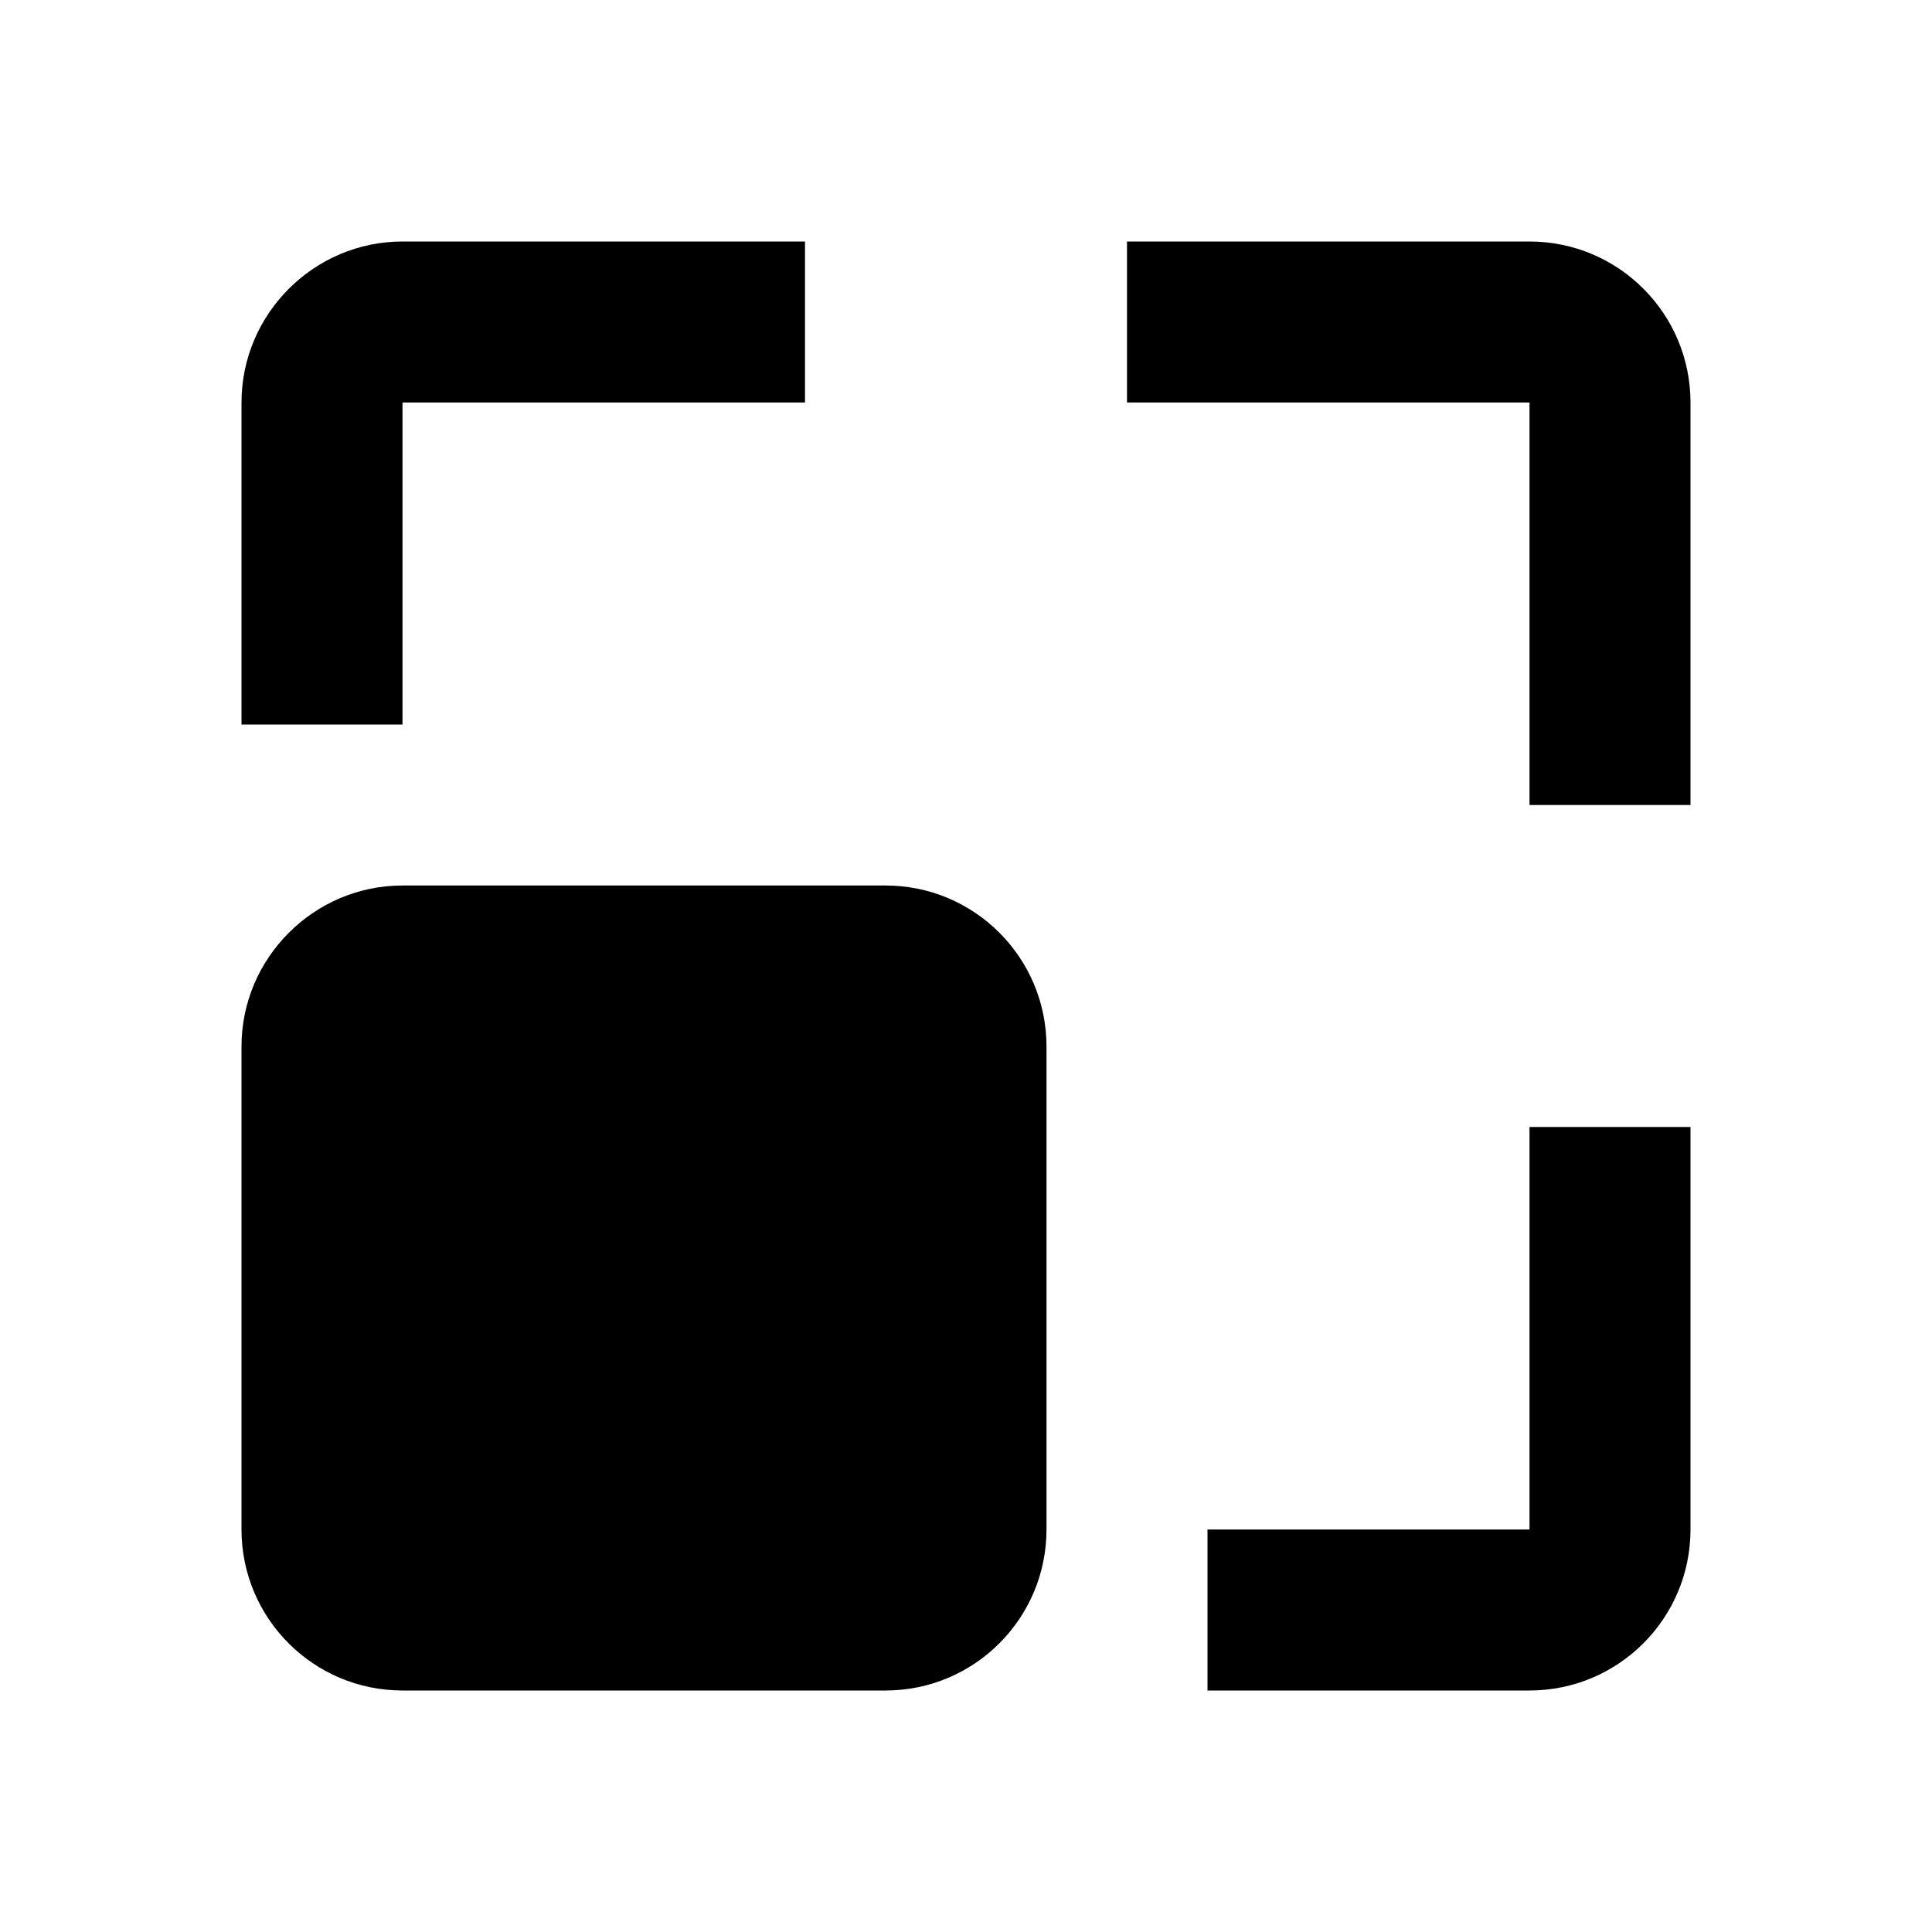
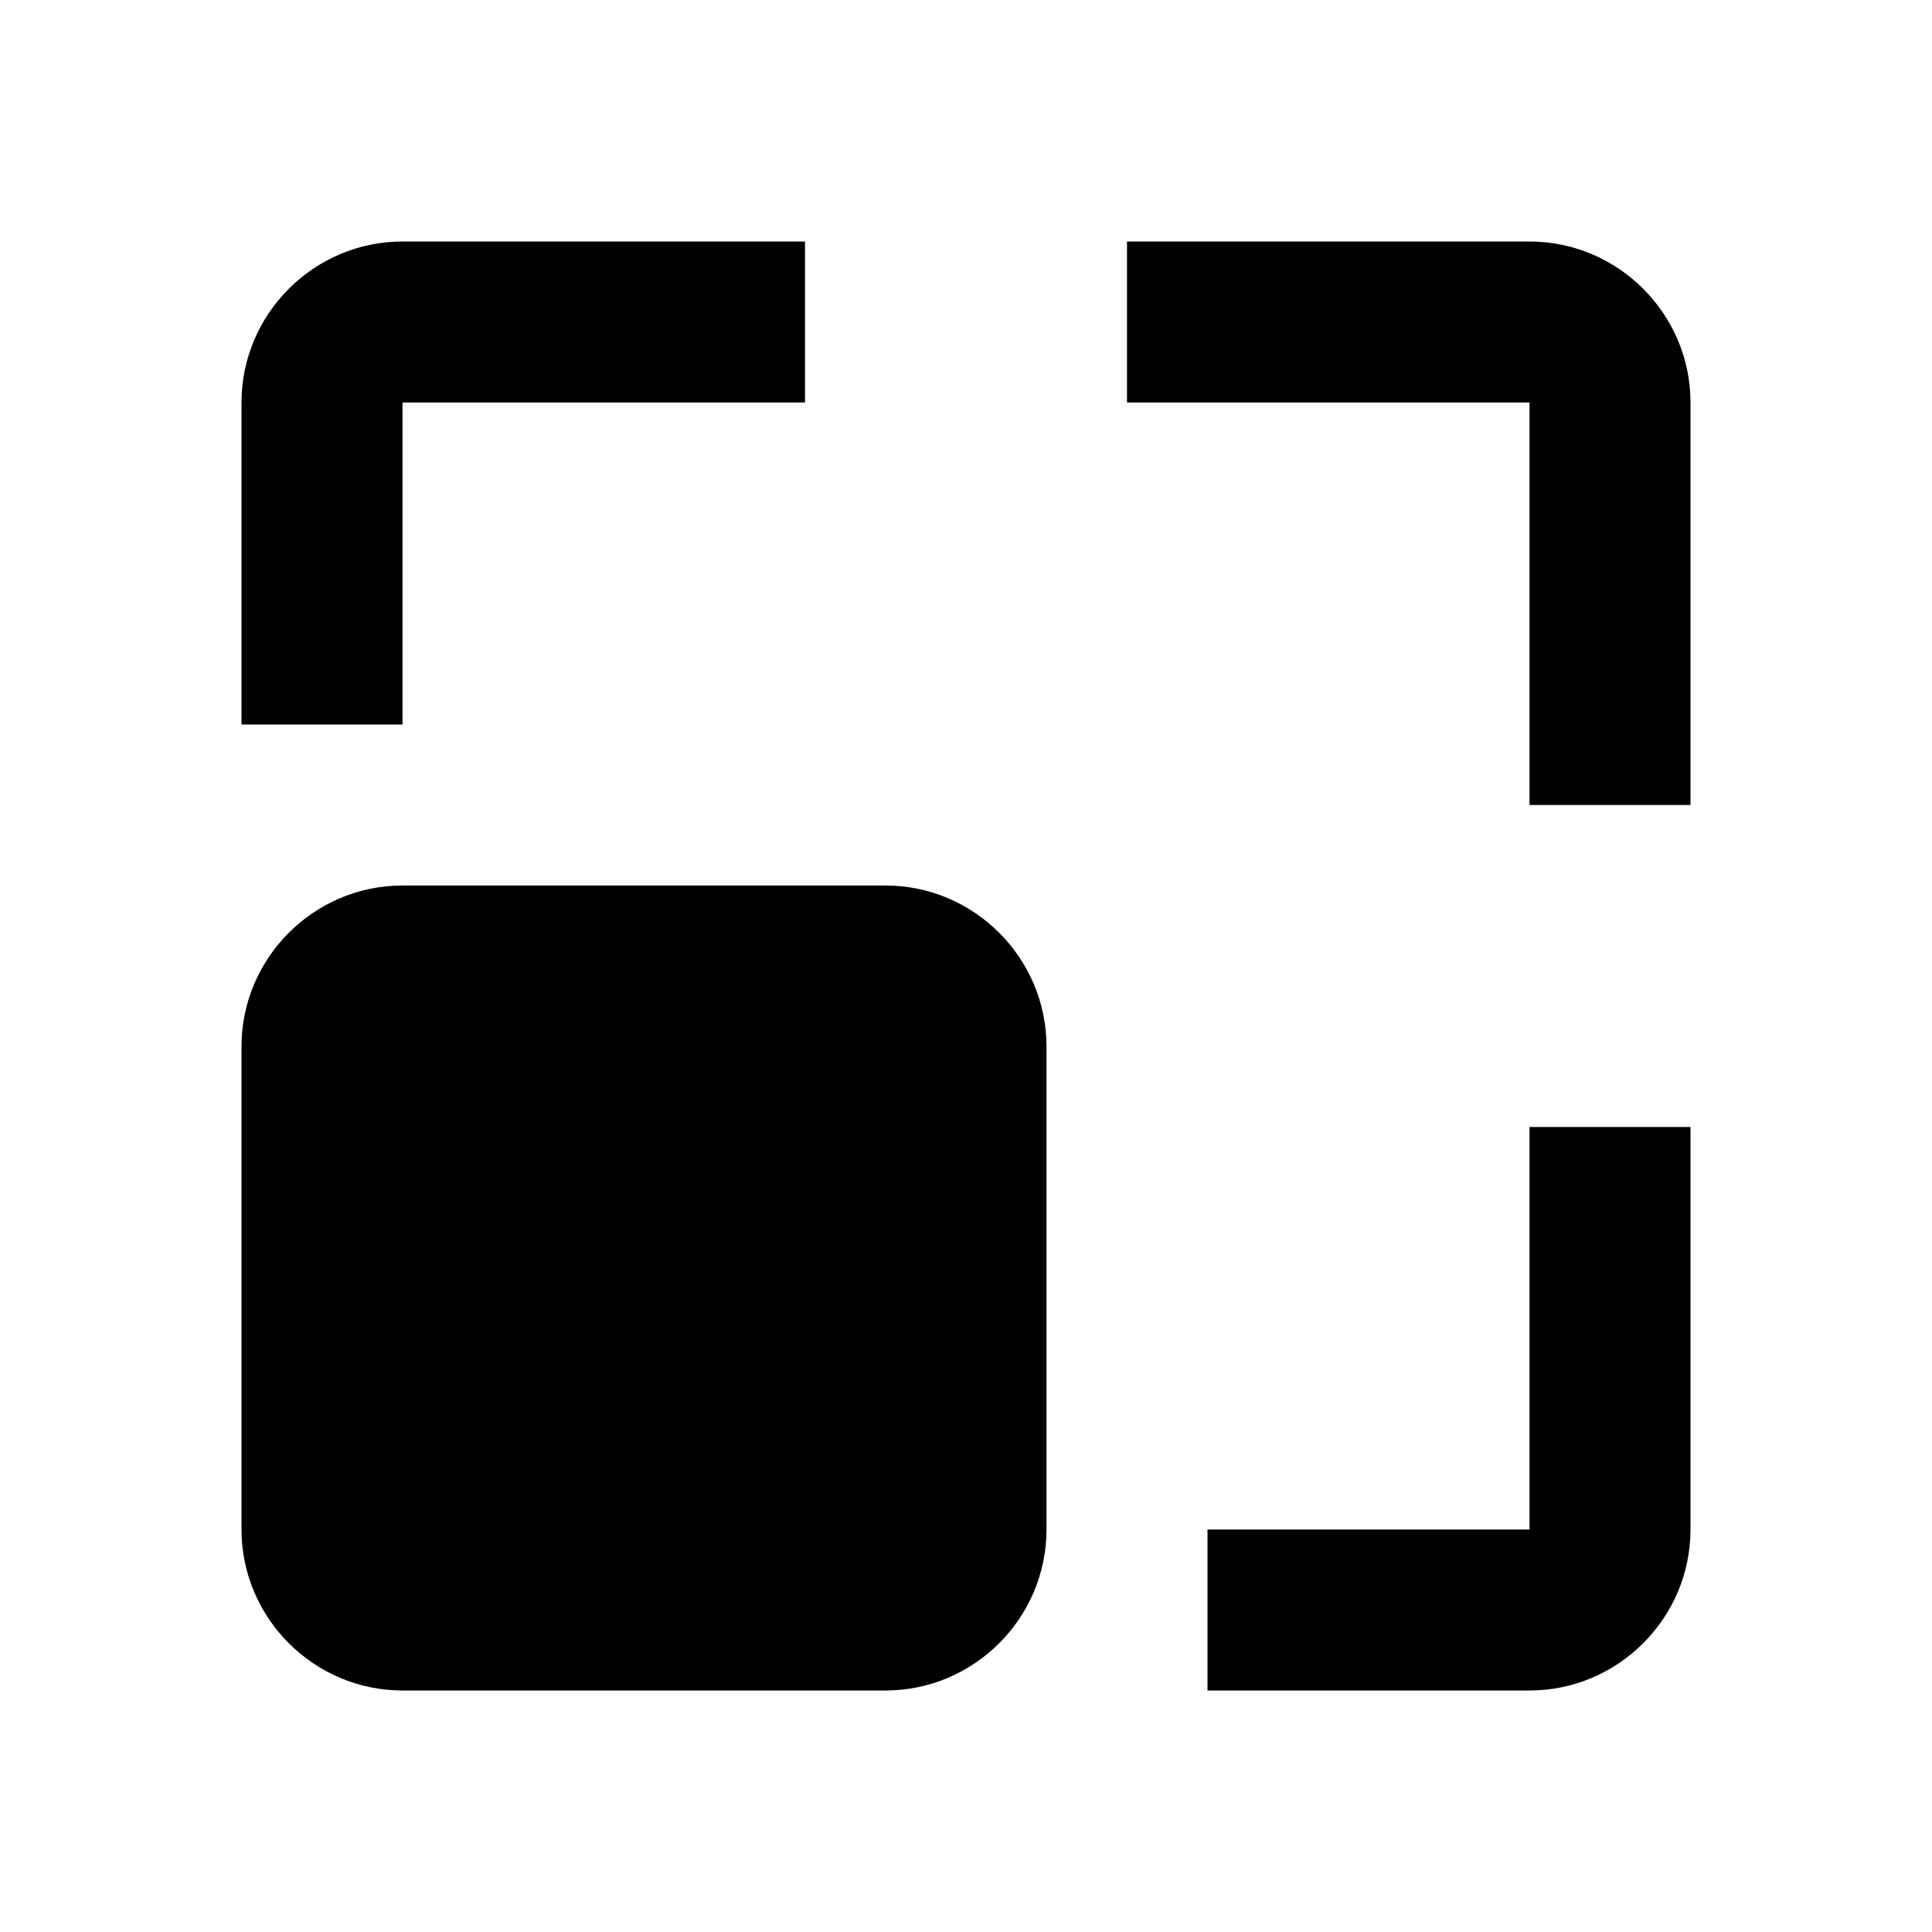
- <svg xmlns="http://www.w3.org/2000/svg" width="24" height="24">
-   <path d="M10 5H5v4H3V5c0-1.1.9-2 2-2h5v2zm-5 6h6a2 2 0 012 2v6a2 2 0 01-2 2H5a2 2 0 01-2-2v-6c0-1.1.9-2 2-2zm14-8h-5v2h5v5h2V5a2 2 0 00-2-2zm-4 16h4v-5h2v5a2 2 0 01-2 2h-4v-2z" />
+ <svg xmlns="http://www.w3.org/2000/svg" viewBox="0 0 24 24">
+   <path d="M10,5h-5v4h-2v-4c0-1.1.9-2,2-2h5v2ZM5,11h6c1.1,0,2,.9,2,2v6c0,1.1-.9,2-2,2h-6c-1.1,0-2-.9-2-2v-6c0-1.1.9-2,2-2ZM19,3h-5v2h5v5h2v-5c0-1.1-.9-2-2-2ZM15,19h4v-5h2v5c0,1.1-.9,2-2,2h-4v-2Z" />
</svg>
